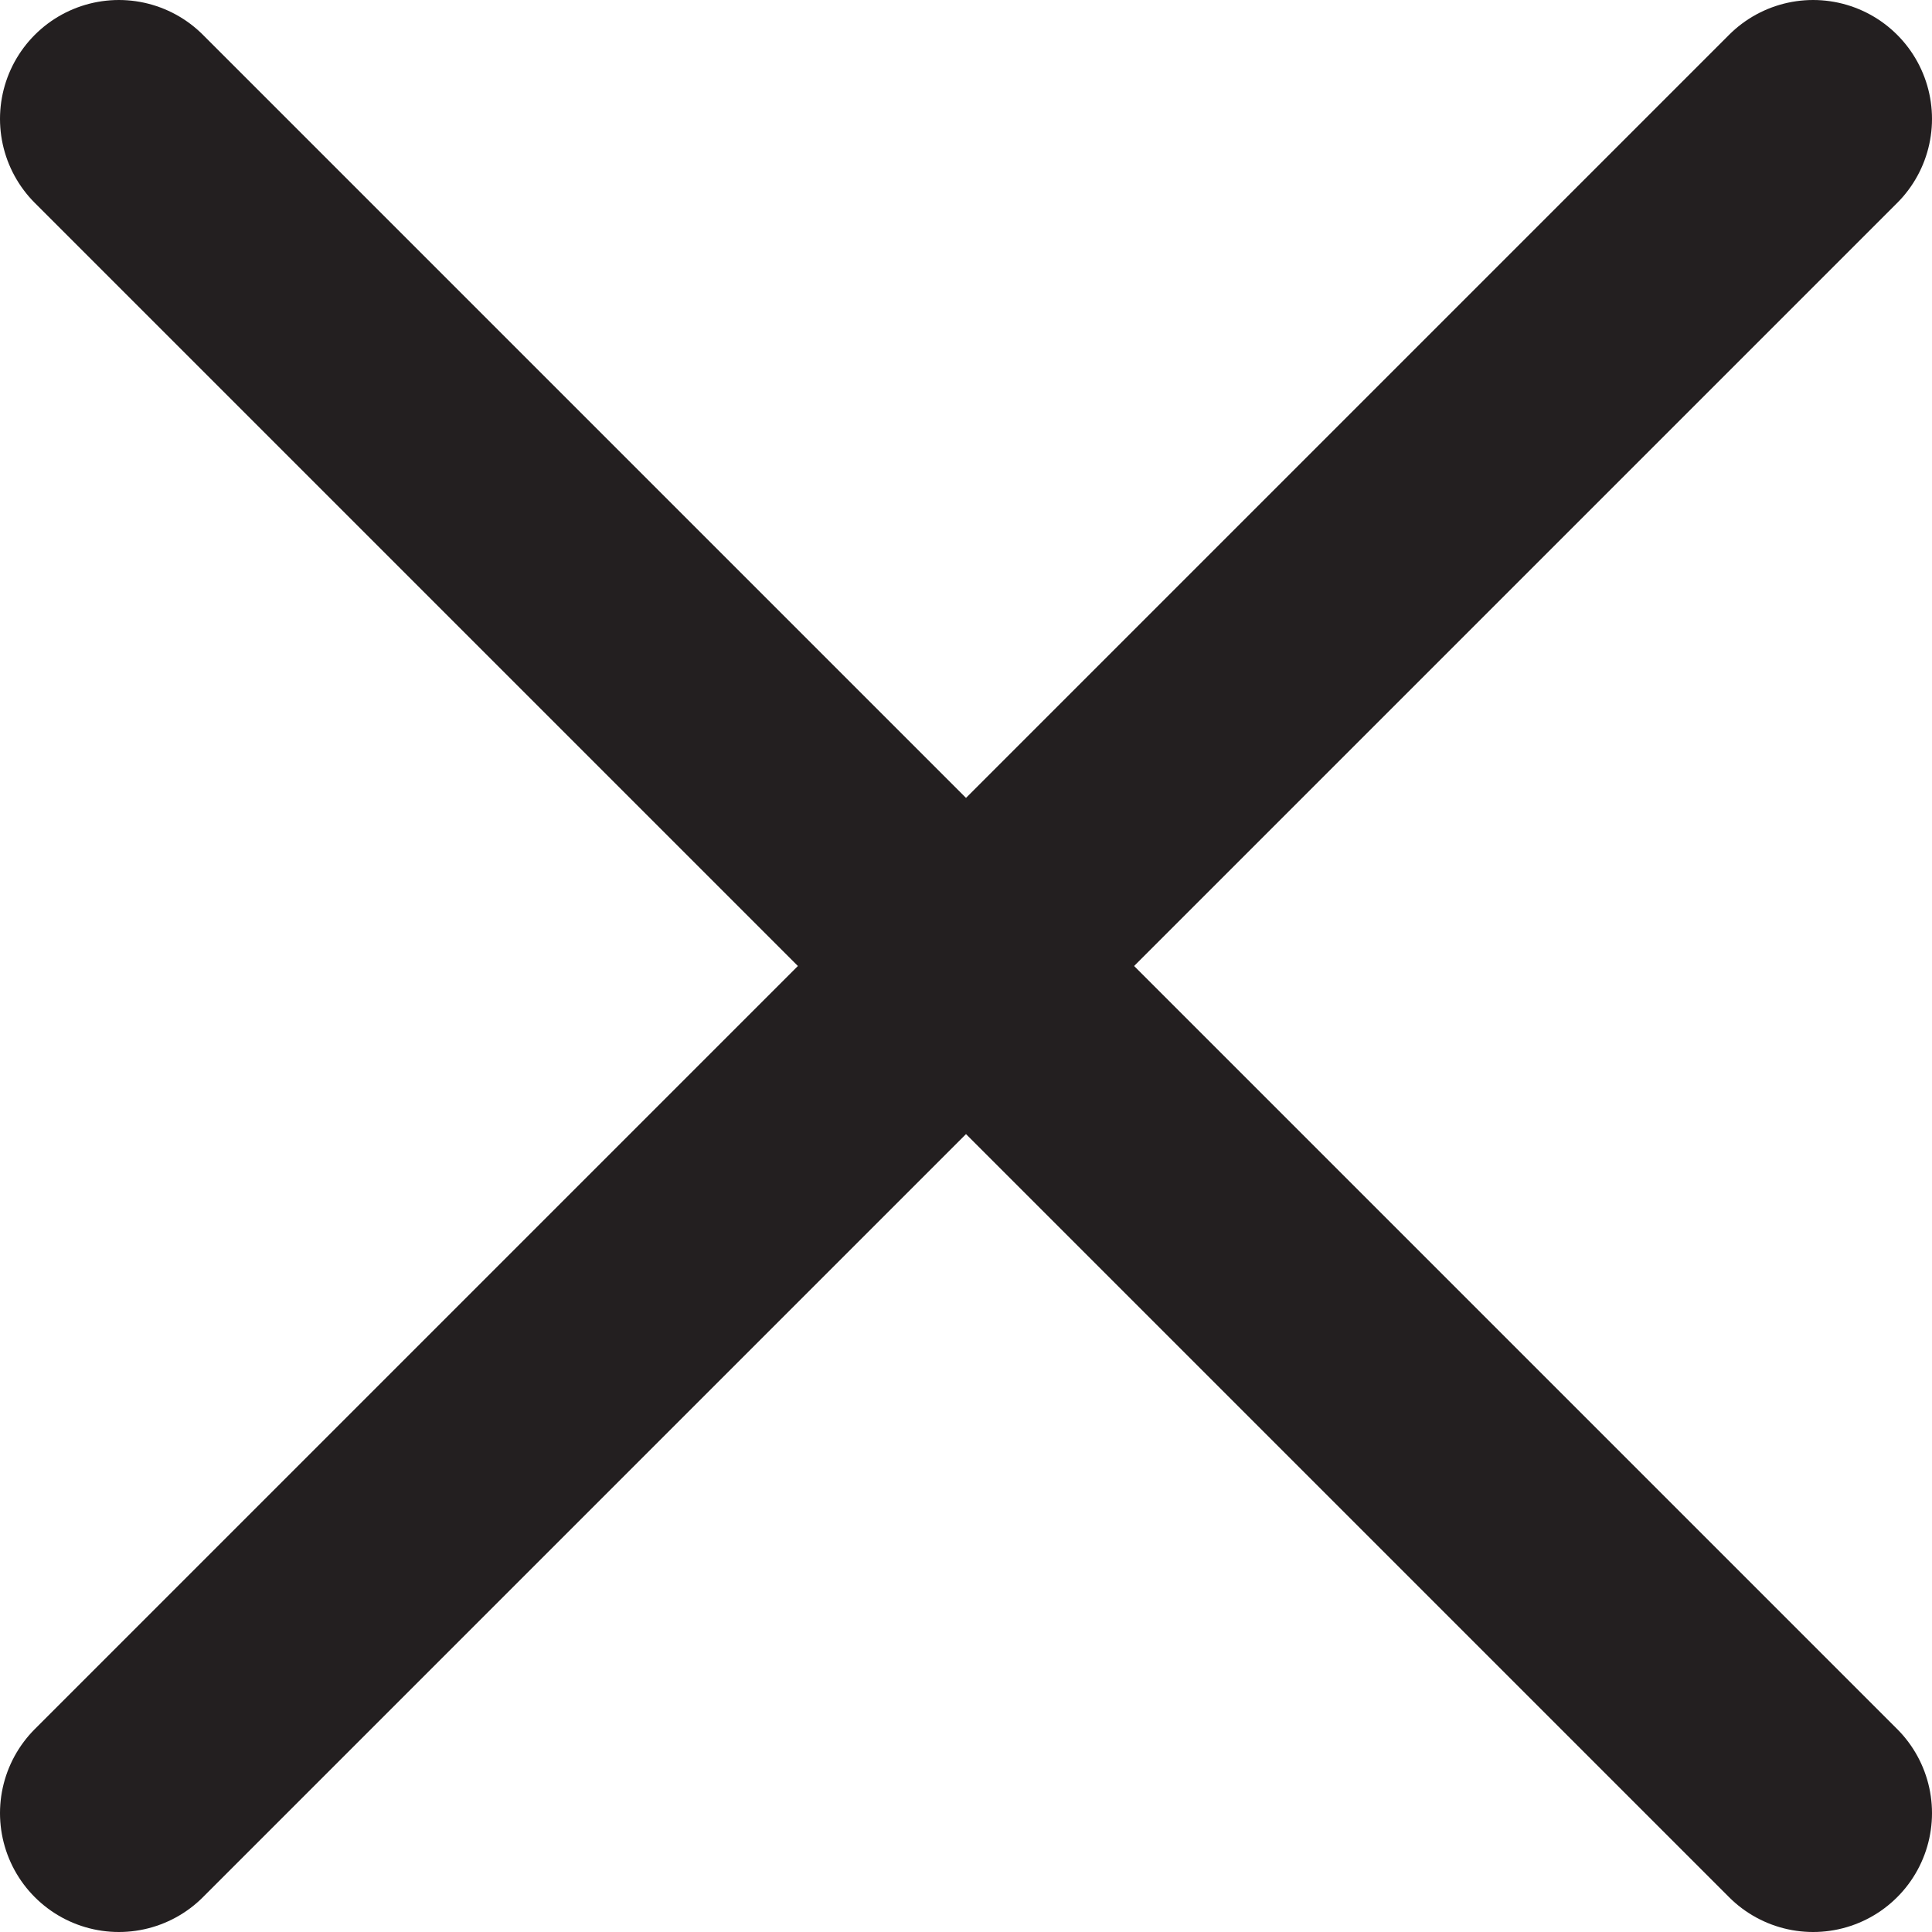
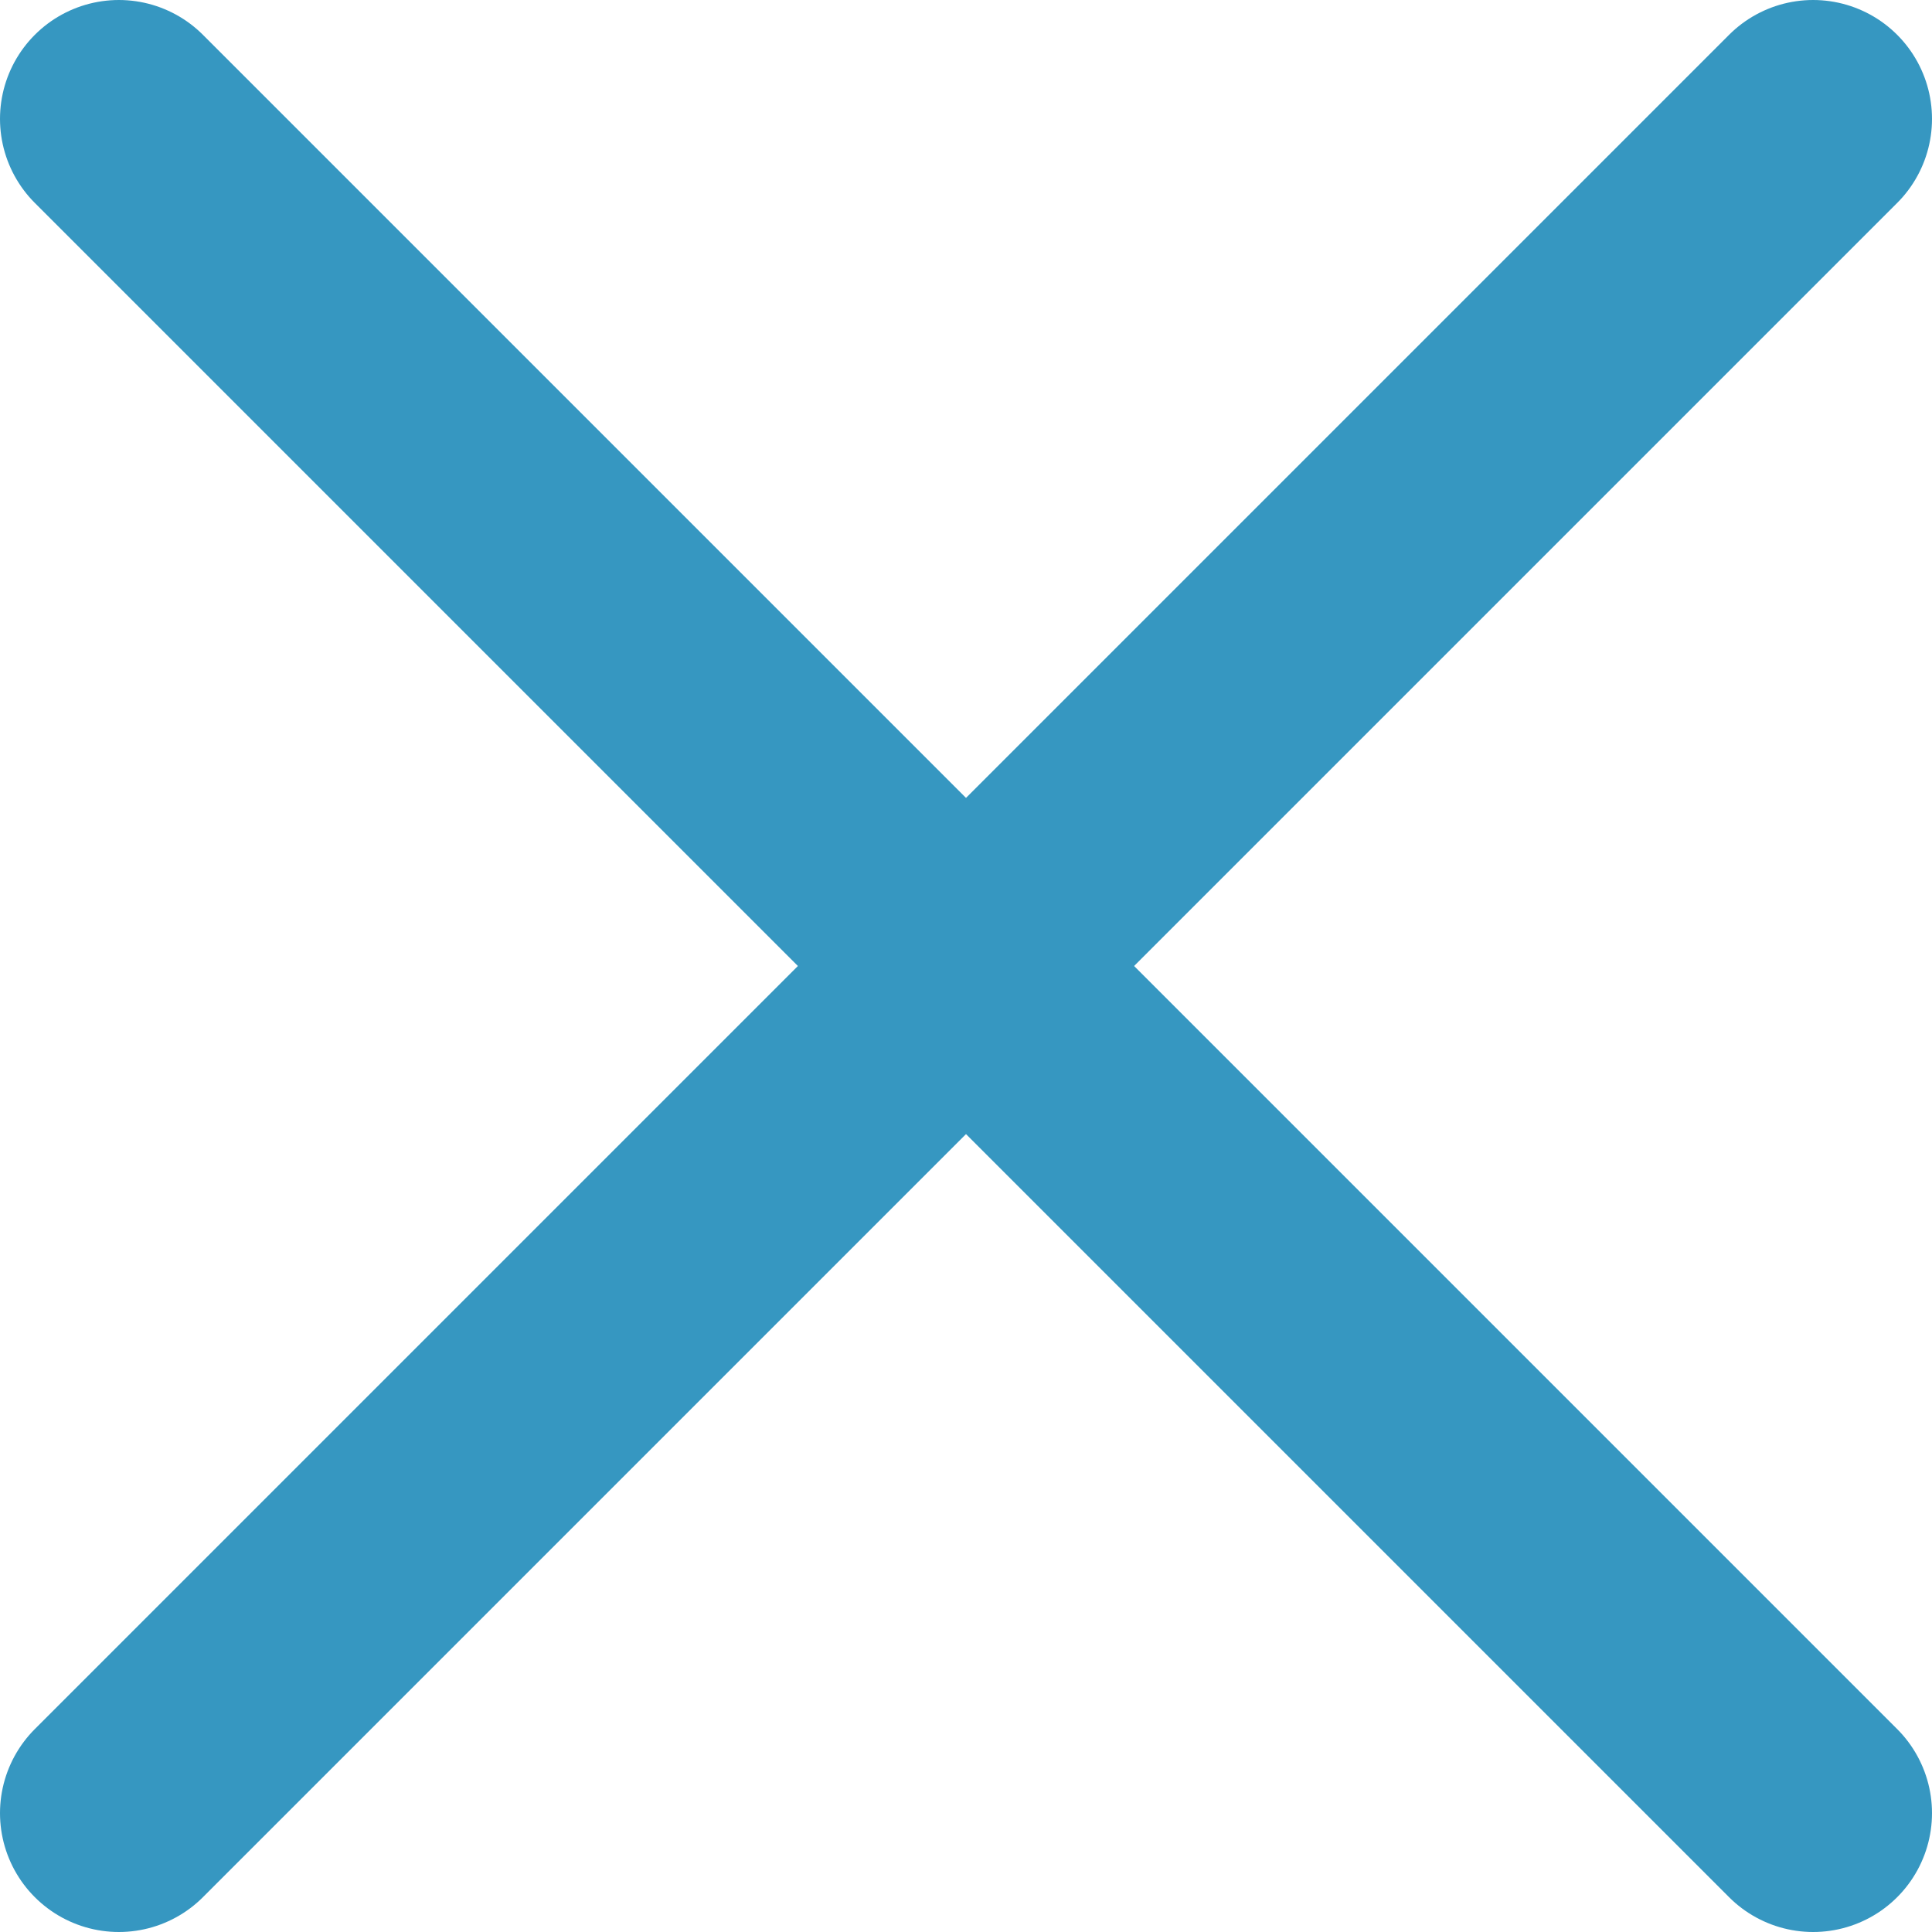
<svg xmlns="http://www.w3.org/2000/svg" viewBox="0 0 113.77 113.77">
  <g id="Layer_2" data-name="Layer 2">
    <g id="Layer_1-2" data-name="Layer 1">
-       <line x1="7" y1="7" x2="106.77" y2="106.77" style="fill:none;stroke:#231f20;stroke-linecap:round;stroke-miterlimit:10;stroke-width:14px" />
-       <line x1="106.77" y1="7" x2="7" y2="106.77" style="fill:none;stroke:#231f20;stroke-linecap:round;stroke-miterlimit:10;stroke-width:14px" />
+       <line x1="7" y1="7" x2="106.77" y2="106.77" style="fill:none;stroke:#3697c1;stroke-linecap:round;stroke-miterlimit:10;stroke-width:14px" />
+       <line x1="106.77" y1="7" x2="7" y2="106.77" style="fill:none;stroke:#3697c1;stroke-linecap:round;stroke-miterlimit:10;stroke-width:14px" />
    </g>
  </g>
</svg>
